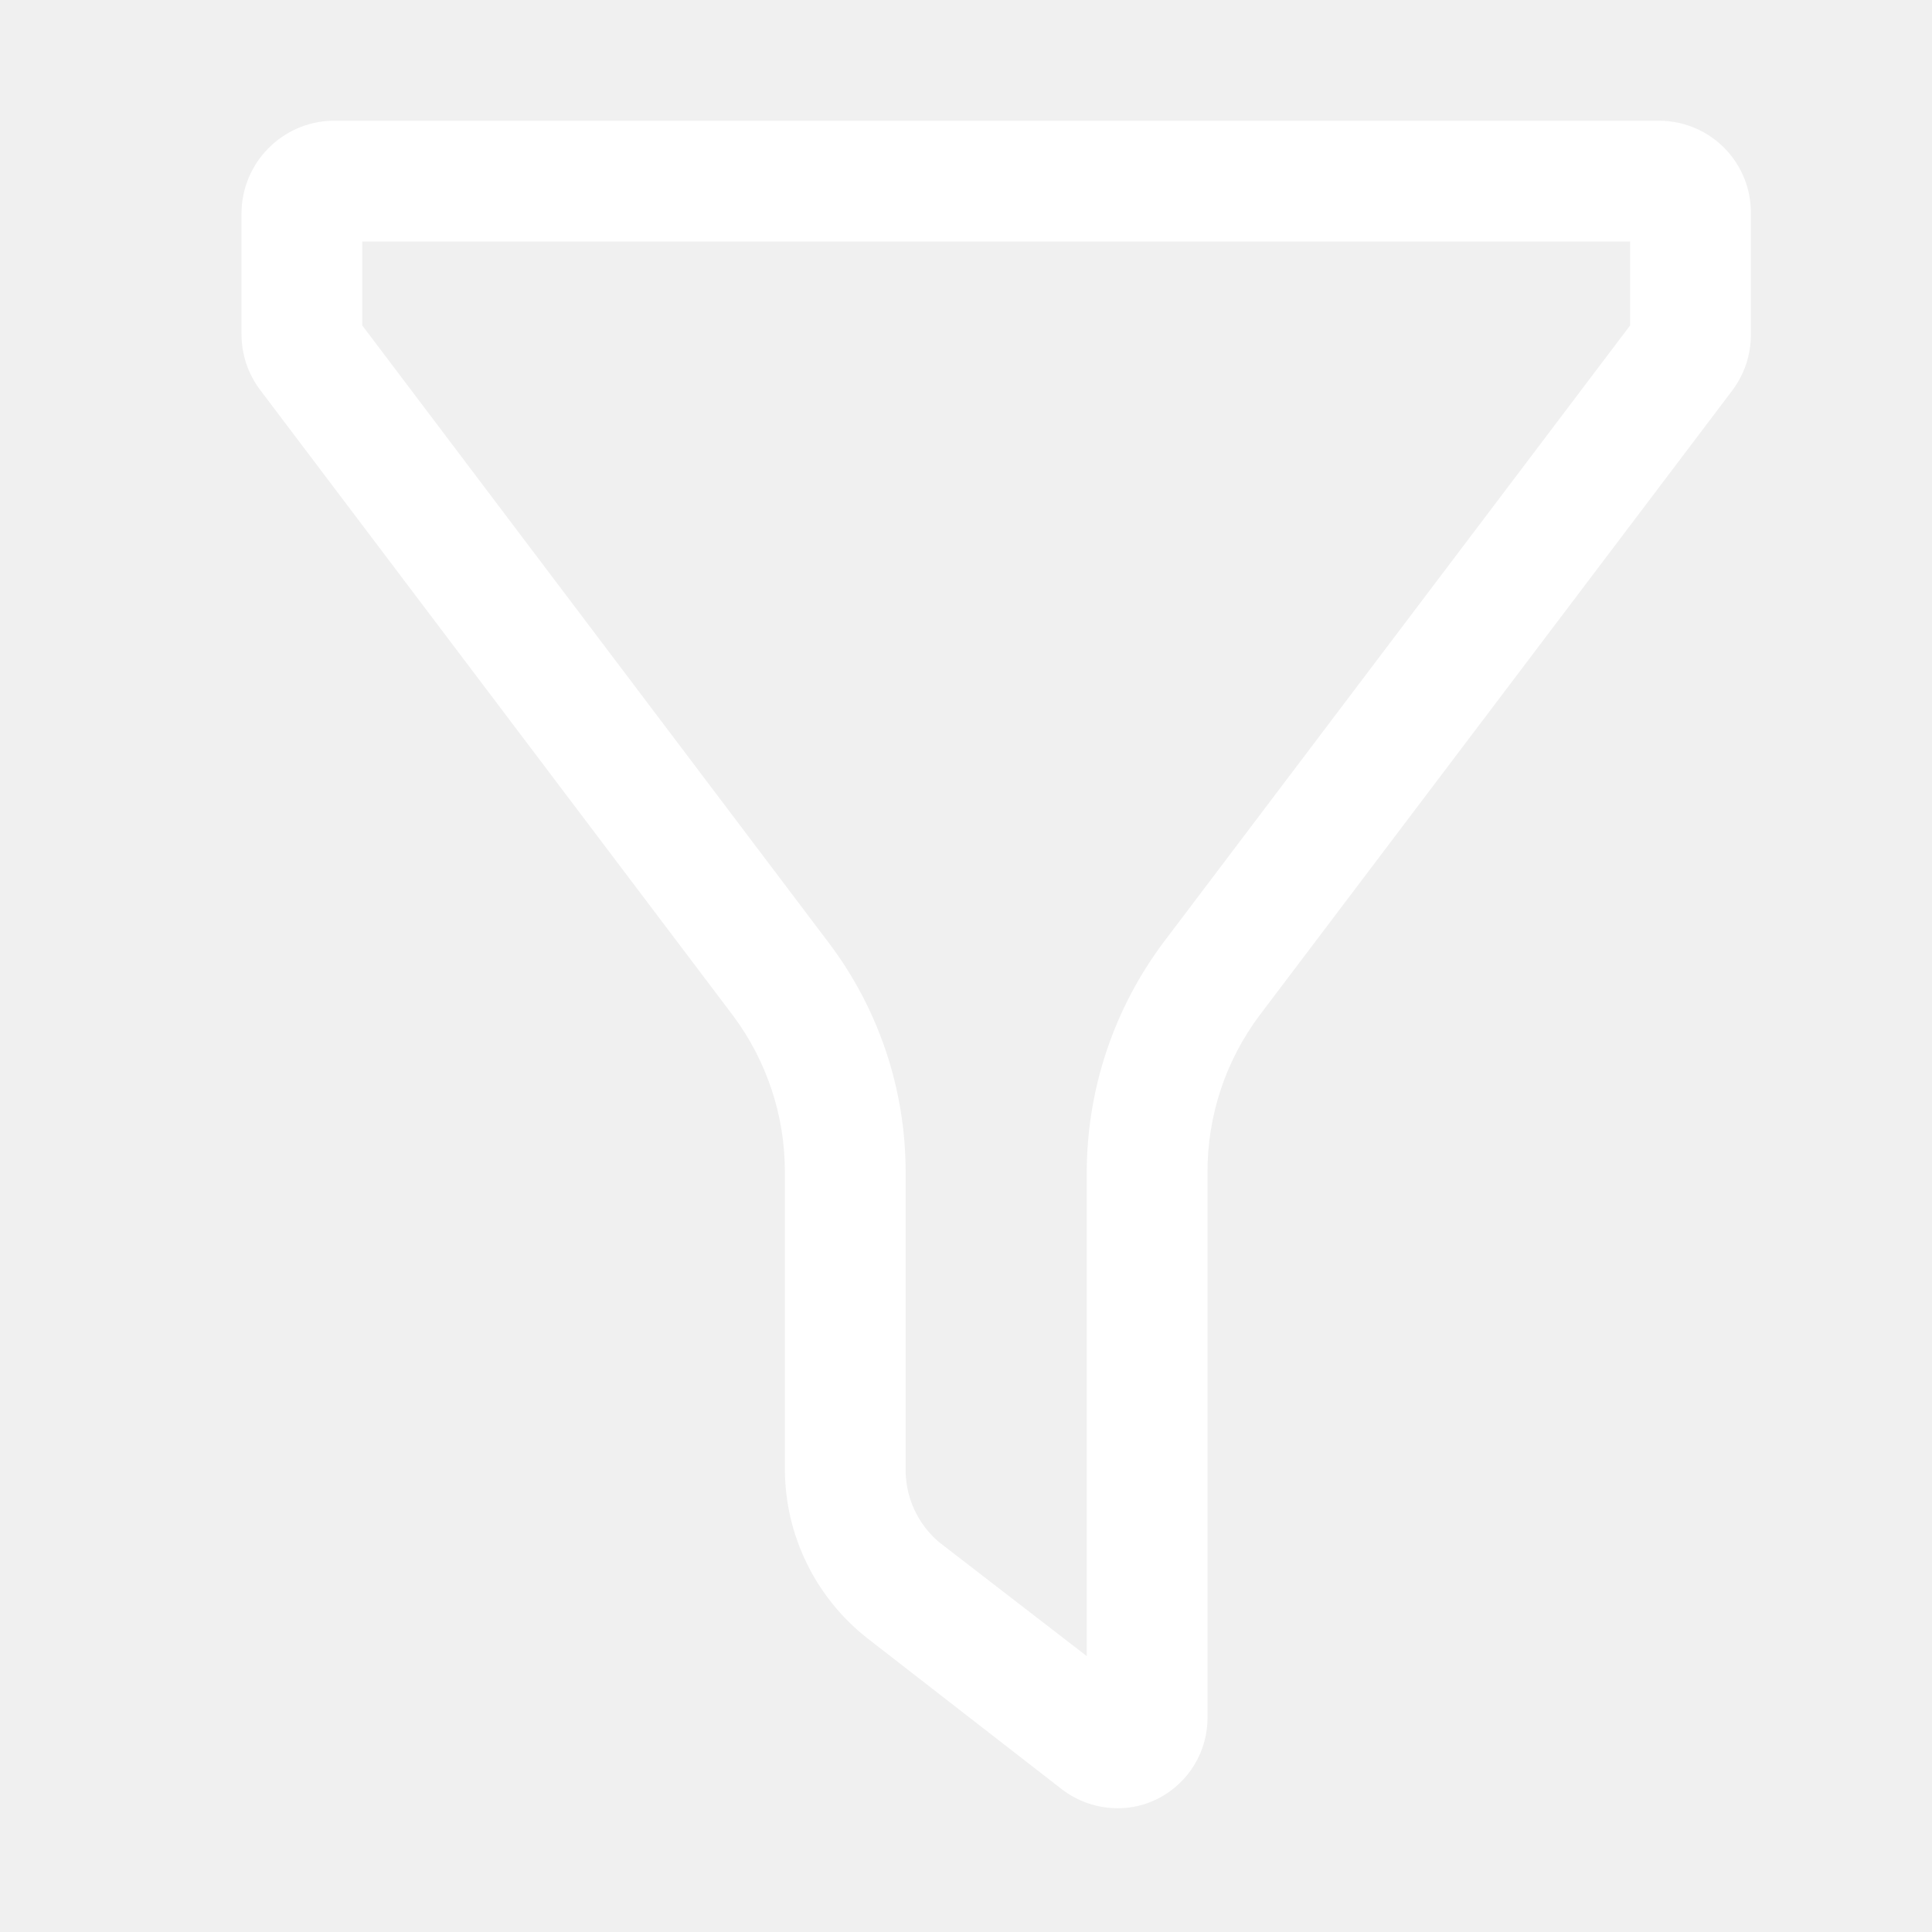
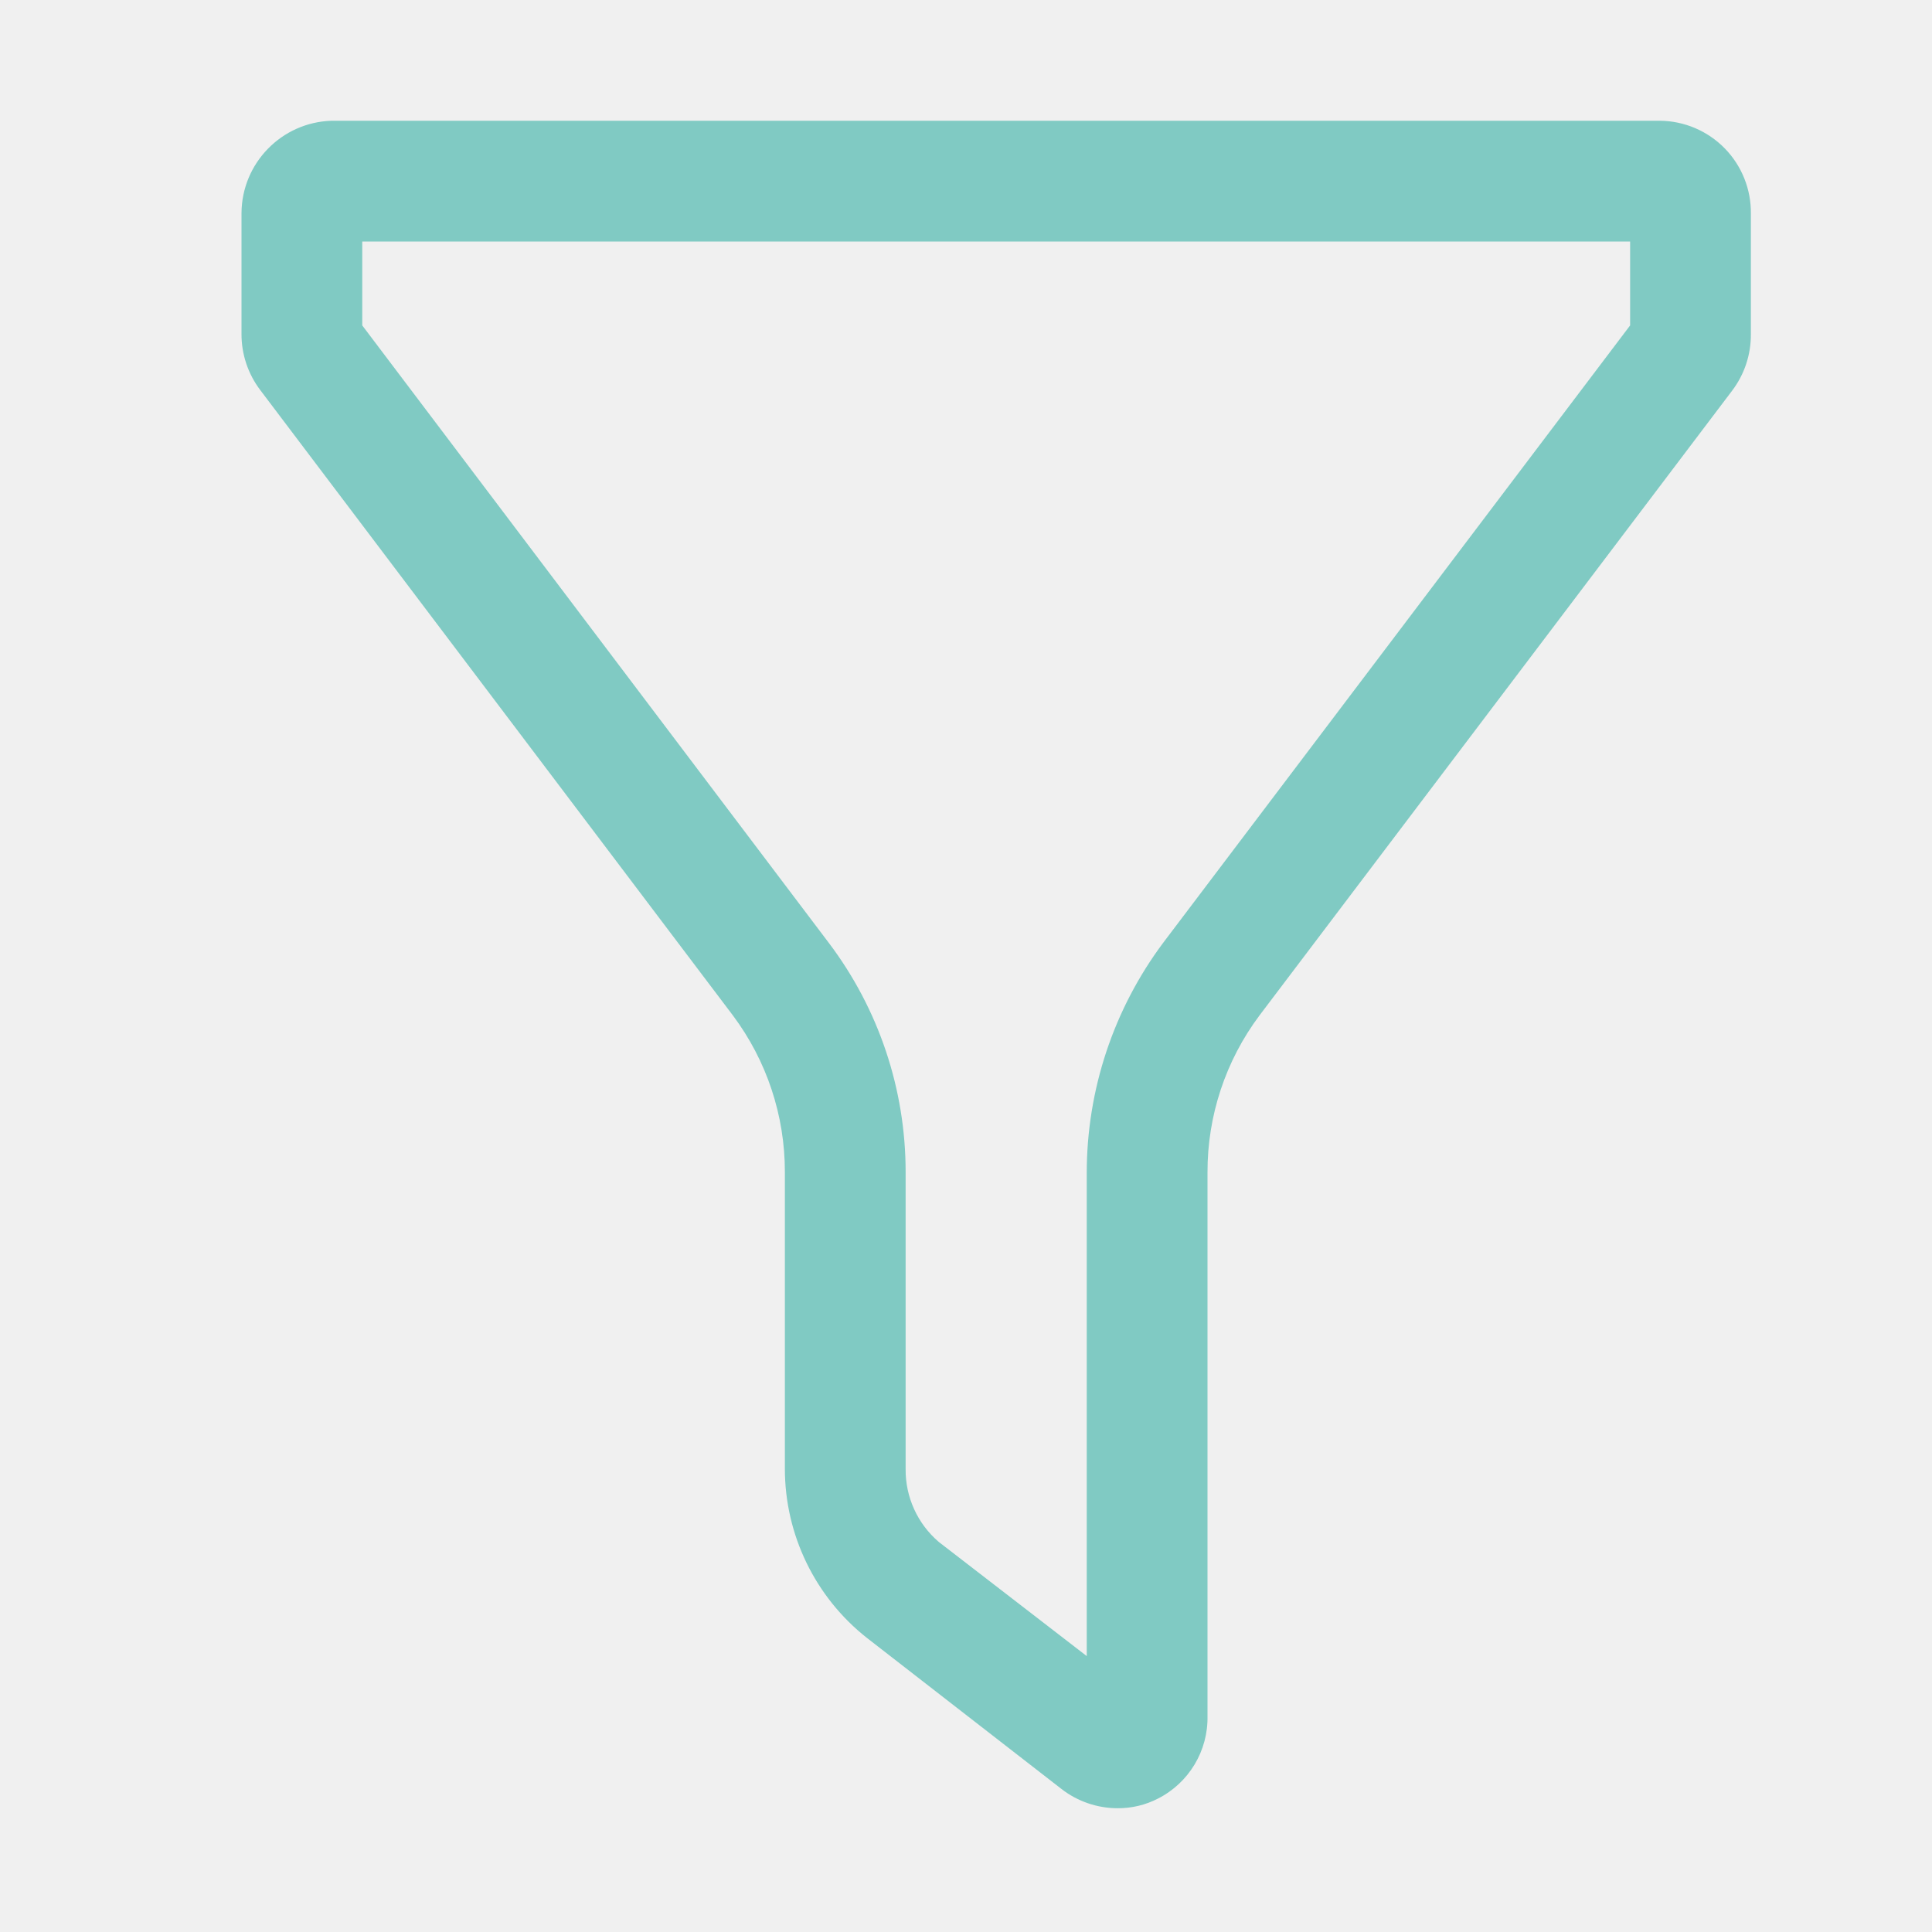
<svg xmlns="http://www.w3.org/2000/svg" viewBox="0 0 32 32">
-   <path d="M27.49 2h-22A1.54 1.54 0 0 0 4 3.53v2a1.53 1.53 0 0 0 .31.93l7.83 10.36a4.32 4.32 0 0 1 .86 2.59v4.92a3.57 3.57 0 0 0 1.36 2.8l3.22 2.5a1.52 1.52 0 0 0 .93.32 1.44 1.44 0 0 0 .67-.16 1.5 1.5 0 0 0 .82-1.37v-9a4.32 4.32 0 0 1 .86-2.6l7.83-10.35a1.53 1.53 0 0 0 .31-.93v-2A1.52 1.52 0 0 0 27.49 2zM27 5.39l-7.73 10.22A6.37 6.37 0 0 0 18 19.43v8l-2.45-1.89a1.57 1.57 0 0 1-.55-1.21v-4.92a6.29 6.29 0 0 0-1.27-3.79L6 5.39V4h21z" fill="#ffffff" />
+   <path d="M27.49 2h-22A1.54 1.54 0 0 0 4 3.53v2a1.53 1.53 0 0 0 .31.93l7.83 10.36a4.32 4.32 0 0 1 .86 2.59v4.92a3.57 3.57 0 0 0 1.36 2.8l3.22 2.5a1.52 1.52 0 0 0 .93.32 1.44 1.44 0 0 0 .67-.16 1.5 1.5 0 0 0 .82-1.37v-9a4.32 4.32 0 0 1 .86-2.6l7.83-10.35a1.53 1.53 0 0 0 .31-.93v-2A1.52 1.52 0 0 0 27.49 2zM27 5.39l-7.73 10.22A6.37 6.37 0 0 0 18 19.43v8l-2.45-1.89a1.57 1.57 0 0 1-.55-1.21v-4.92a6.29 6.29 0 0 0-1.27-3.79L6 5.39V4h21z" fill="#80cac3" />
</svg>
